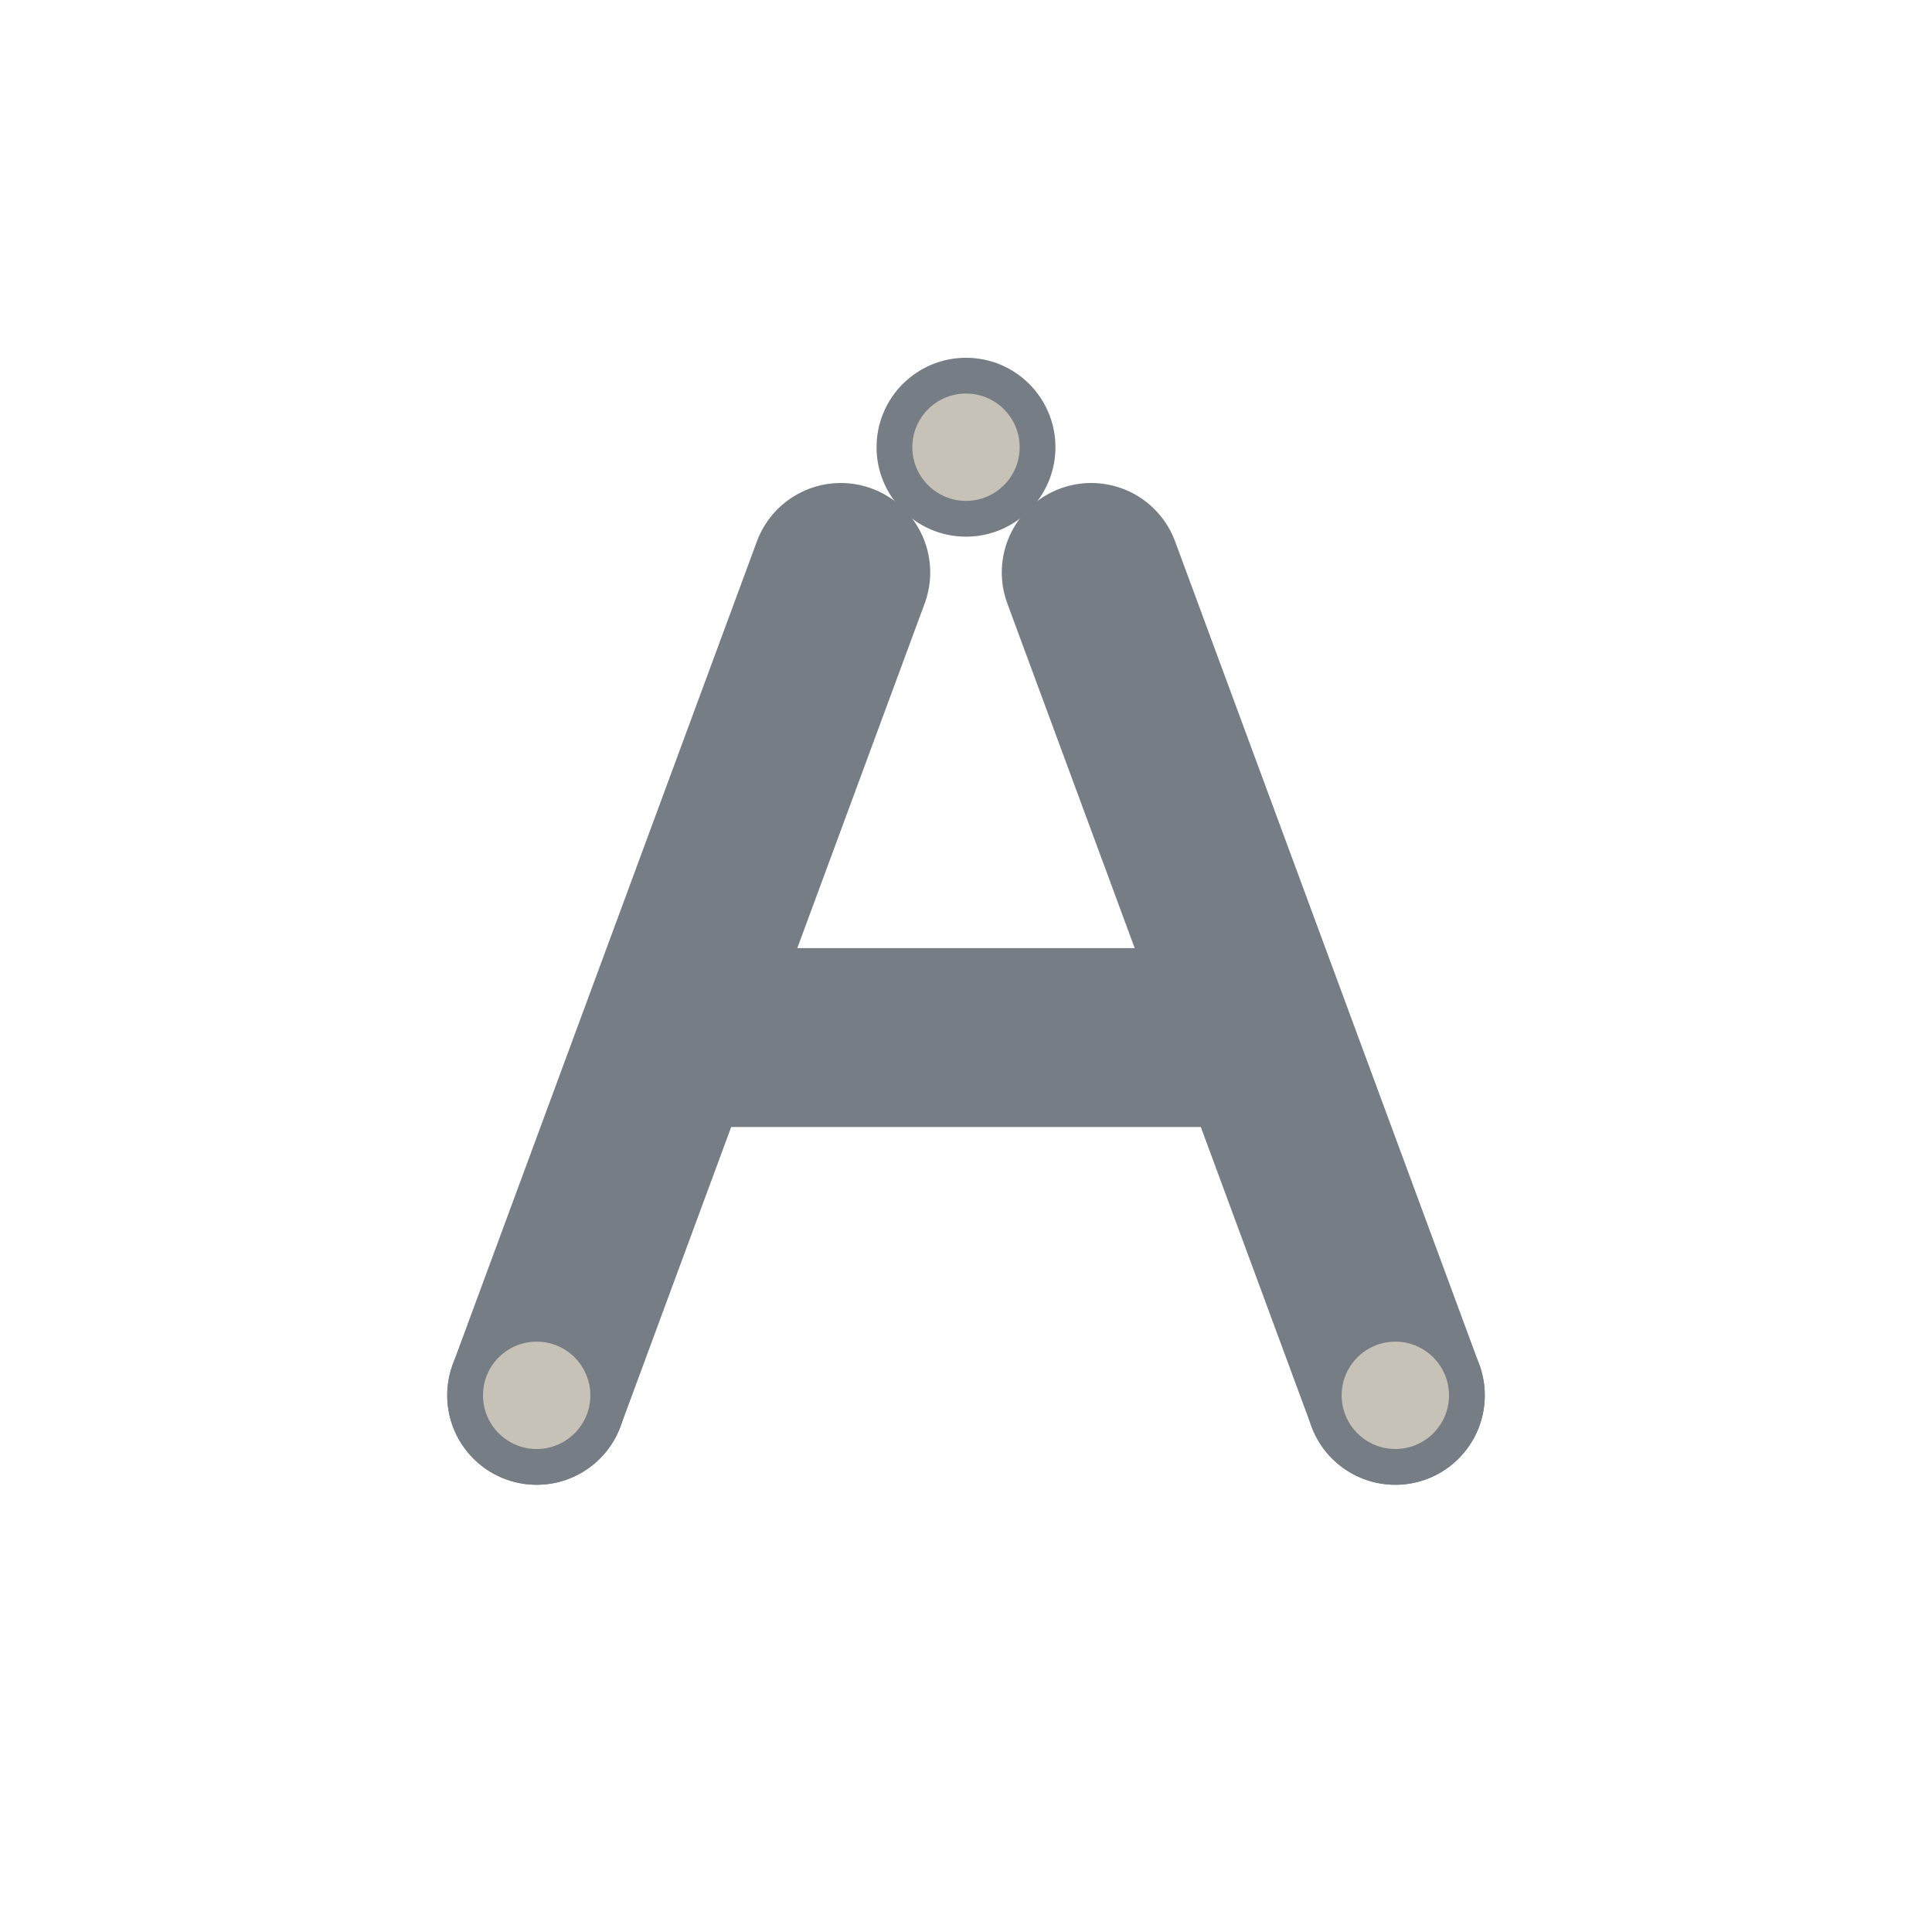
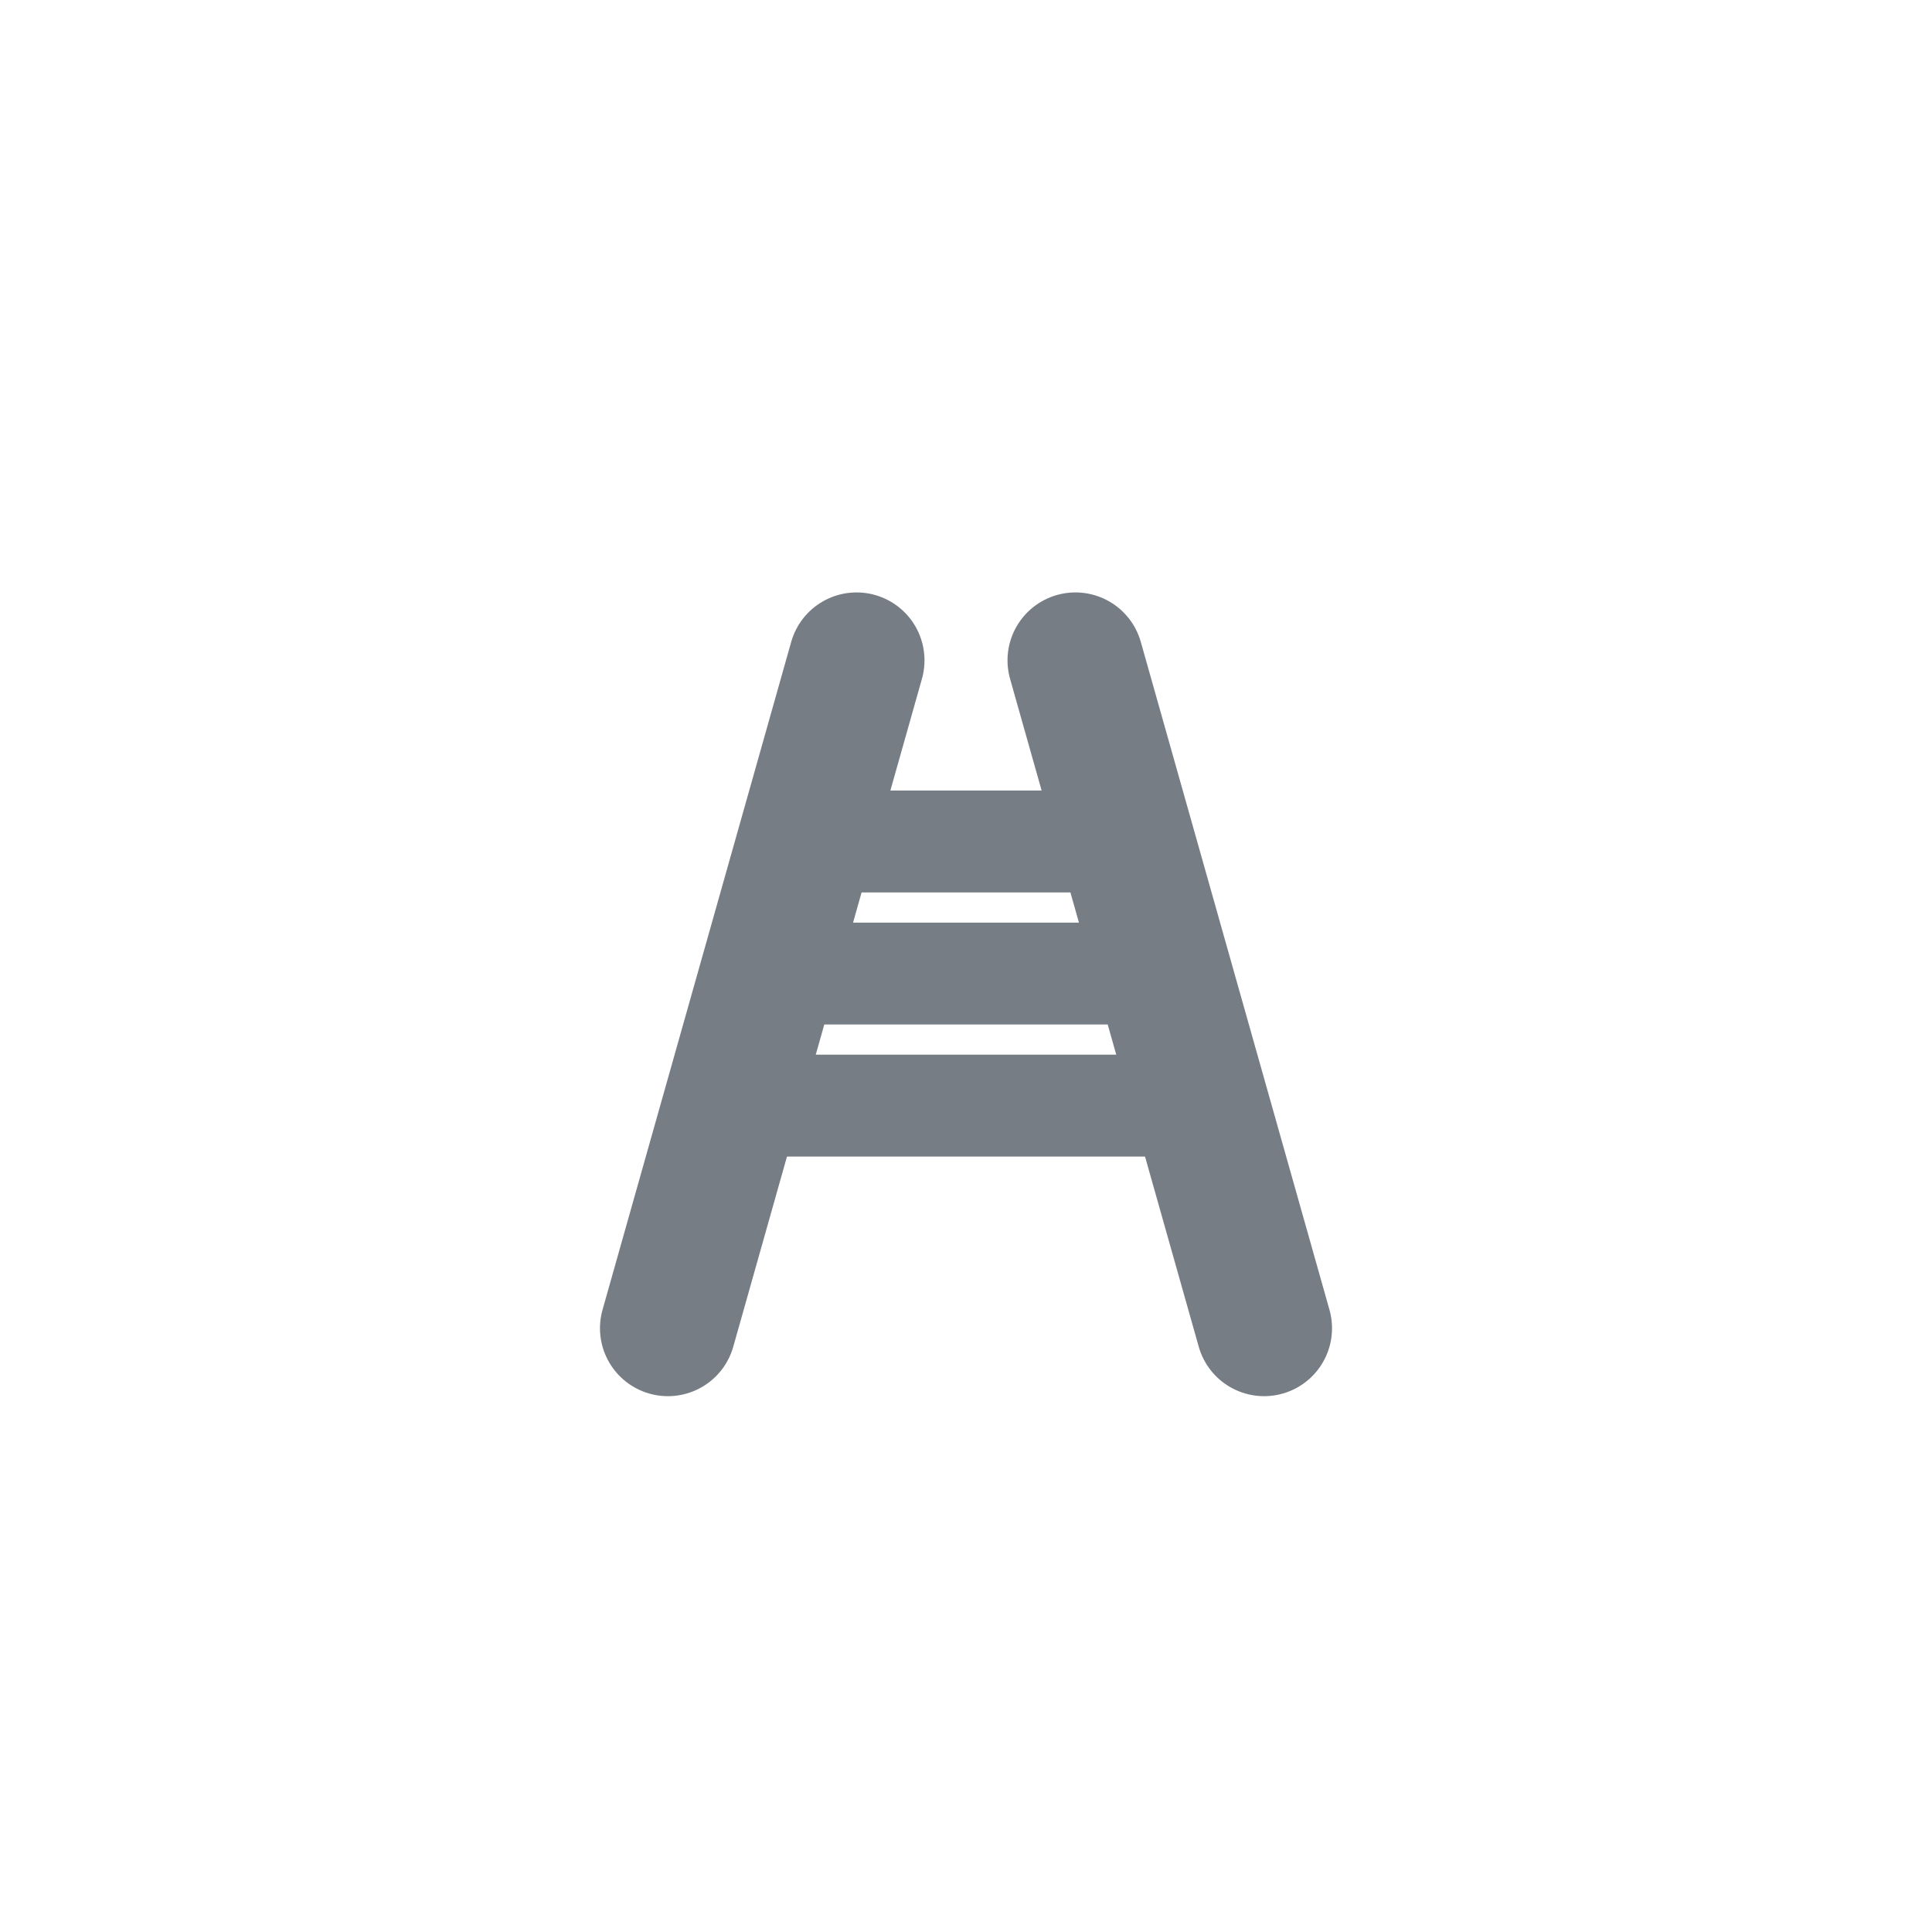
- <svg xmlns="http://www.w3.org/2000/svg" width="108" height="108" viewBox="0 0 108 108">
-   <g fill="none" stroke="#777D85" stroke-width="10" stroke-linecap="round" stroke-linejoin="round">
-     <path d="M30 78 L47 32" />
-     <path d="M61 32 L78 78" />
-     <path d="M39 58 H69" />
+ <svg xmlns="http://www.w3.org/2000/svg" width="256" height="256" viewBox="0 0 1024 1024">
+   <g fill="none" stroke="#777D85" stroke-width="72" stroke-linecap="round" stroke-linejoin="round">
+     <path d="M354 704 L454 350" />
+     <path d="M570 350 L670 704" />
  </g>
-   <g fill="#C7C2B8" stroke="#777D85" stroke-width="2">
-     <circle cx="30" cy="78" r="4" />
-     <circle cx="54" cy="25" r="4" />
-     <circle cx="78" cy="78" r="4" />
+   <g fill="none" stroke="#777D85" stroke-width="54" stroke-linecap="round">
+     <path d="M407 586 H617" />
+     <path d="M426 516 H598" />
+     <path d="M446 446 H578" />
  </g>
</svg>
